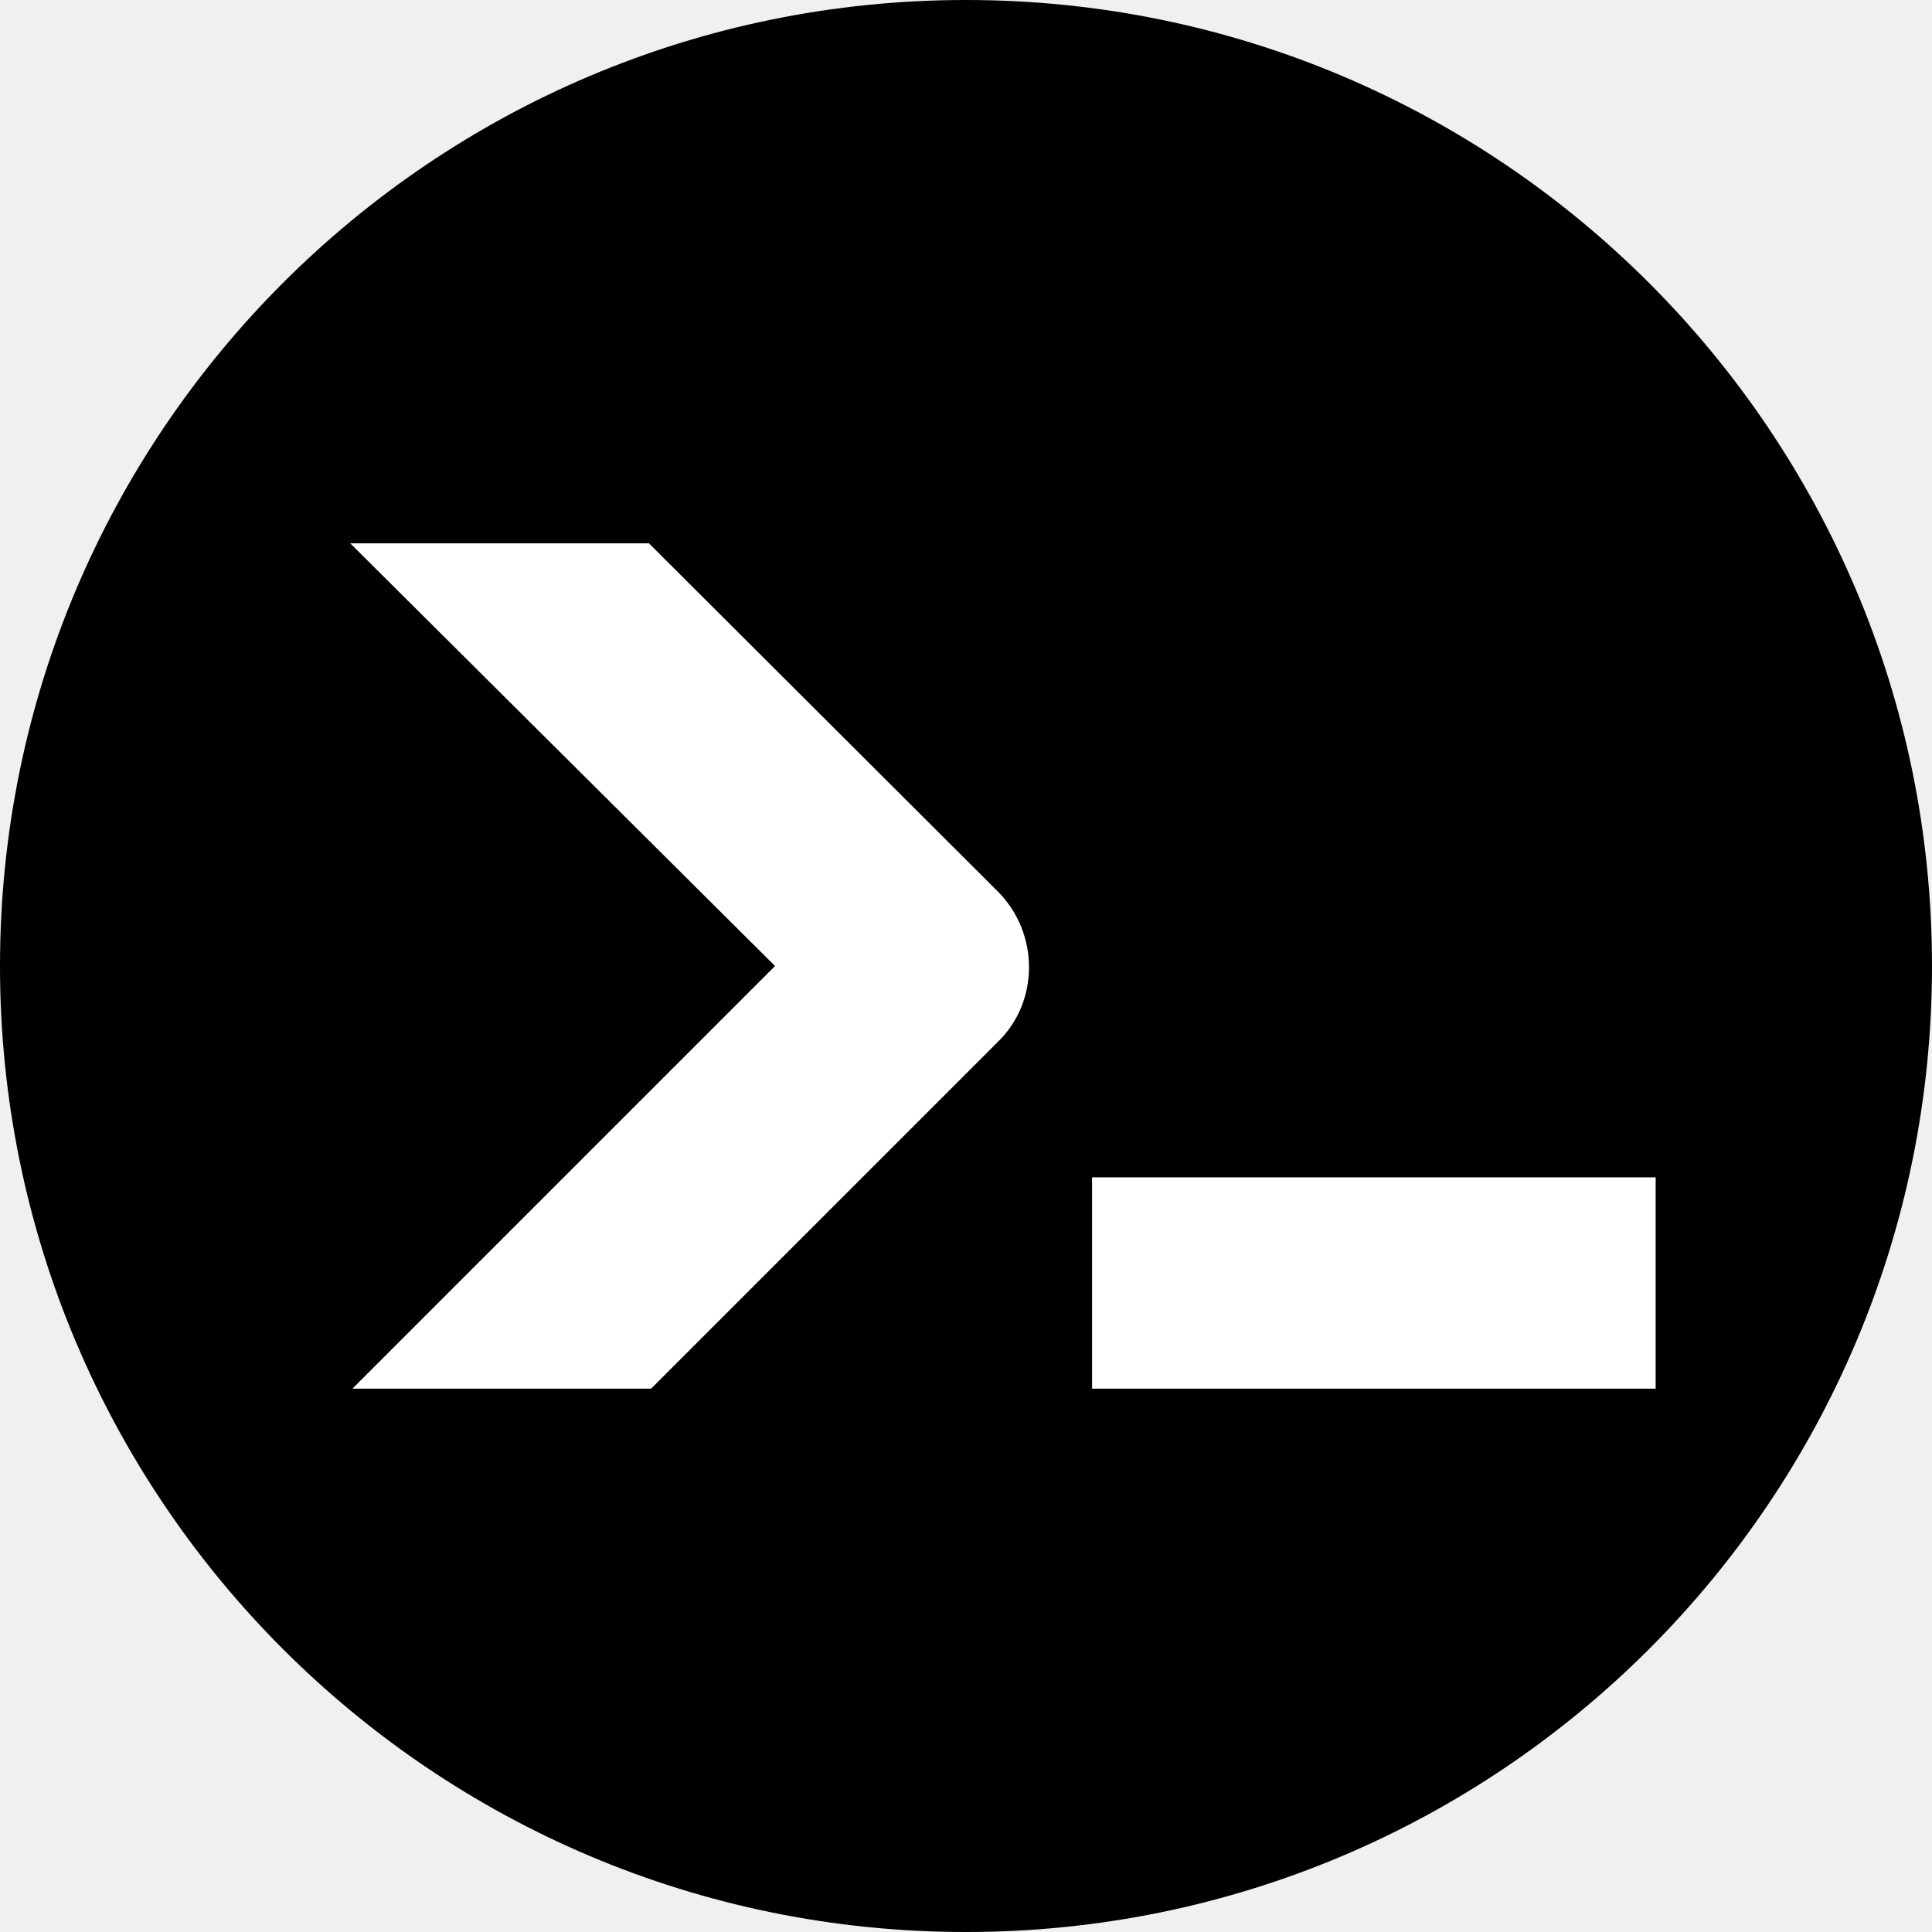
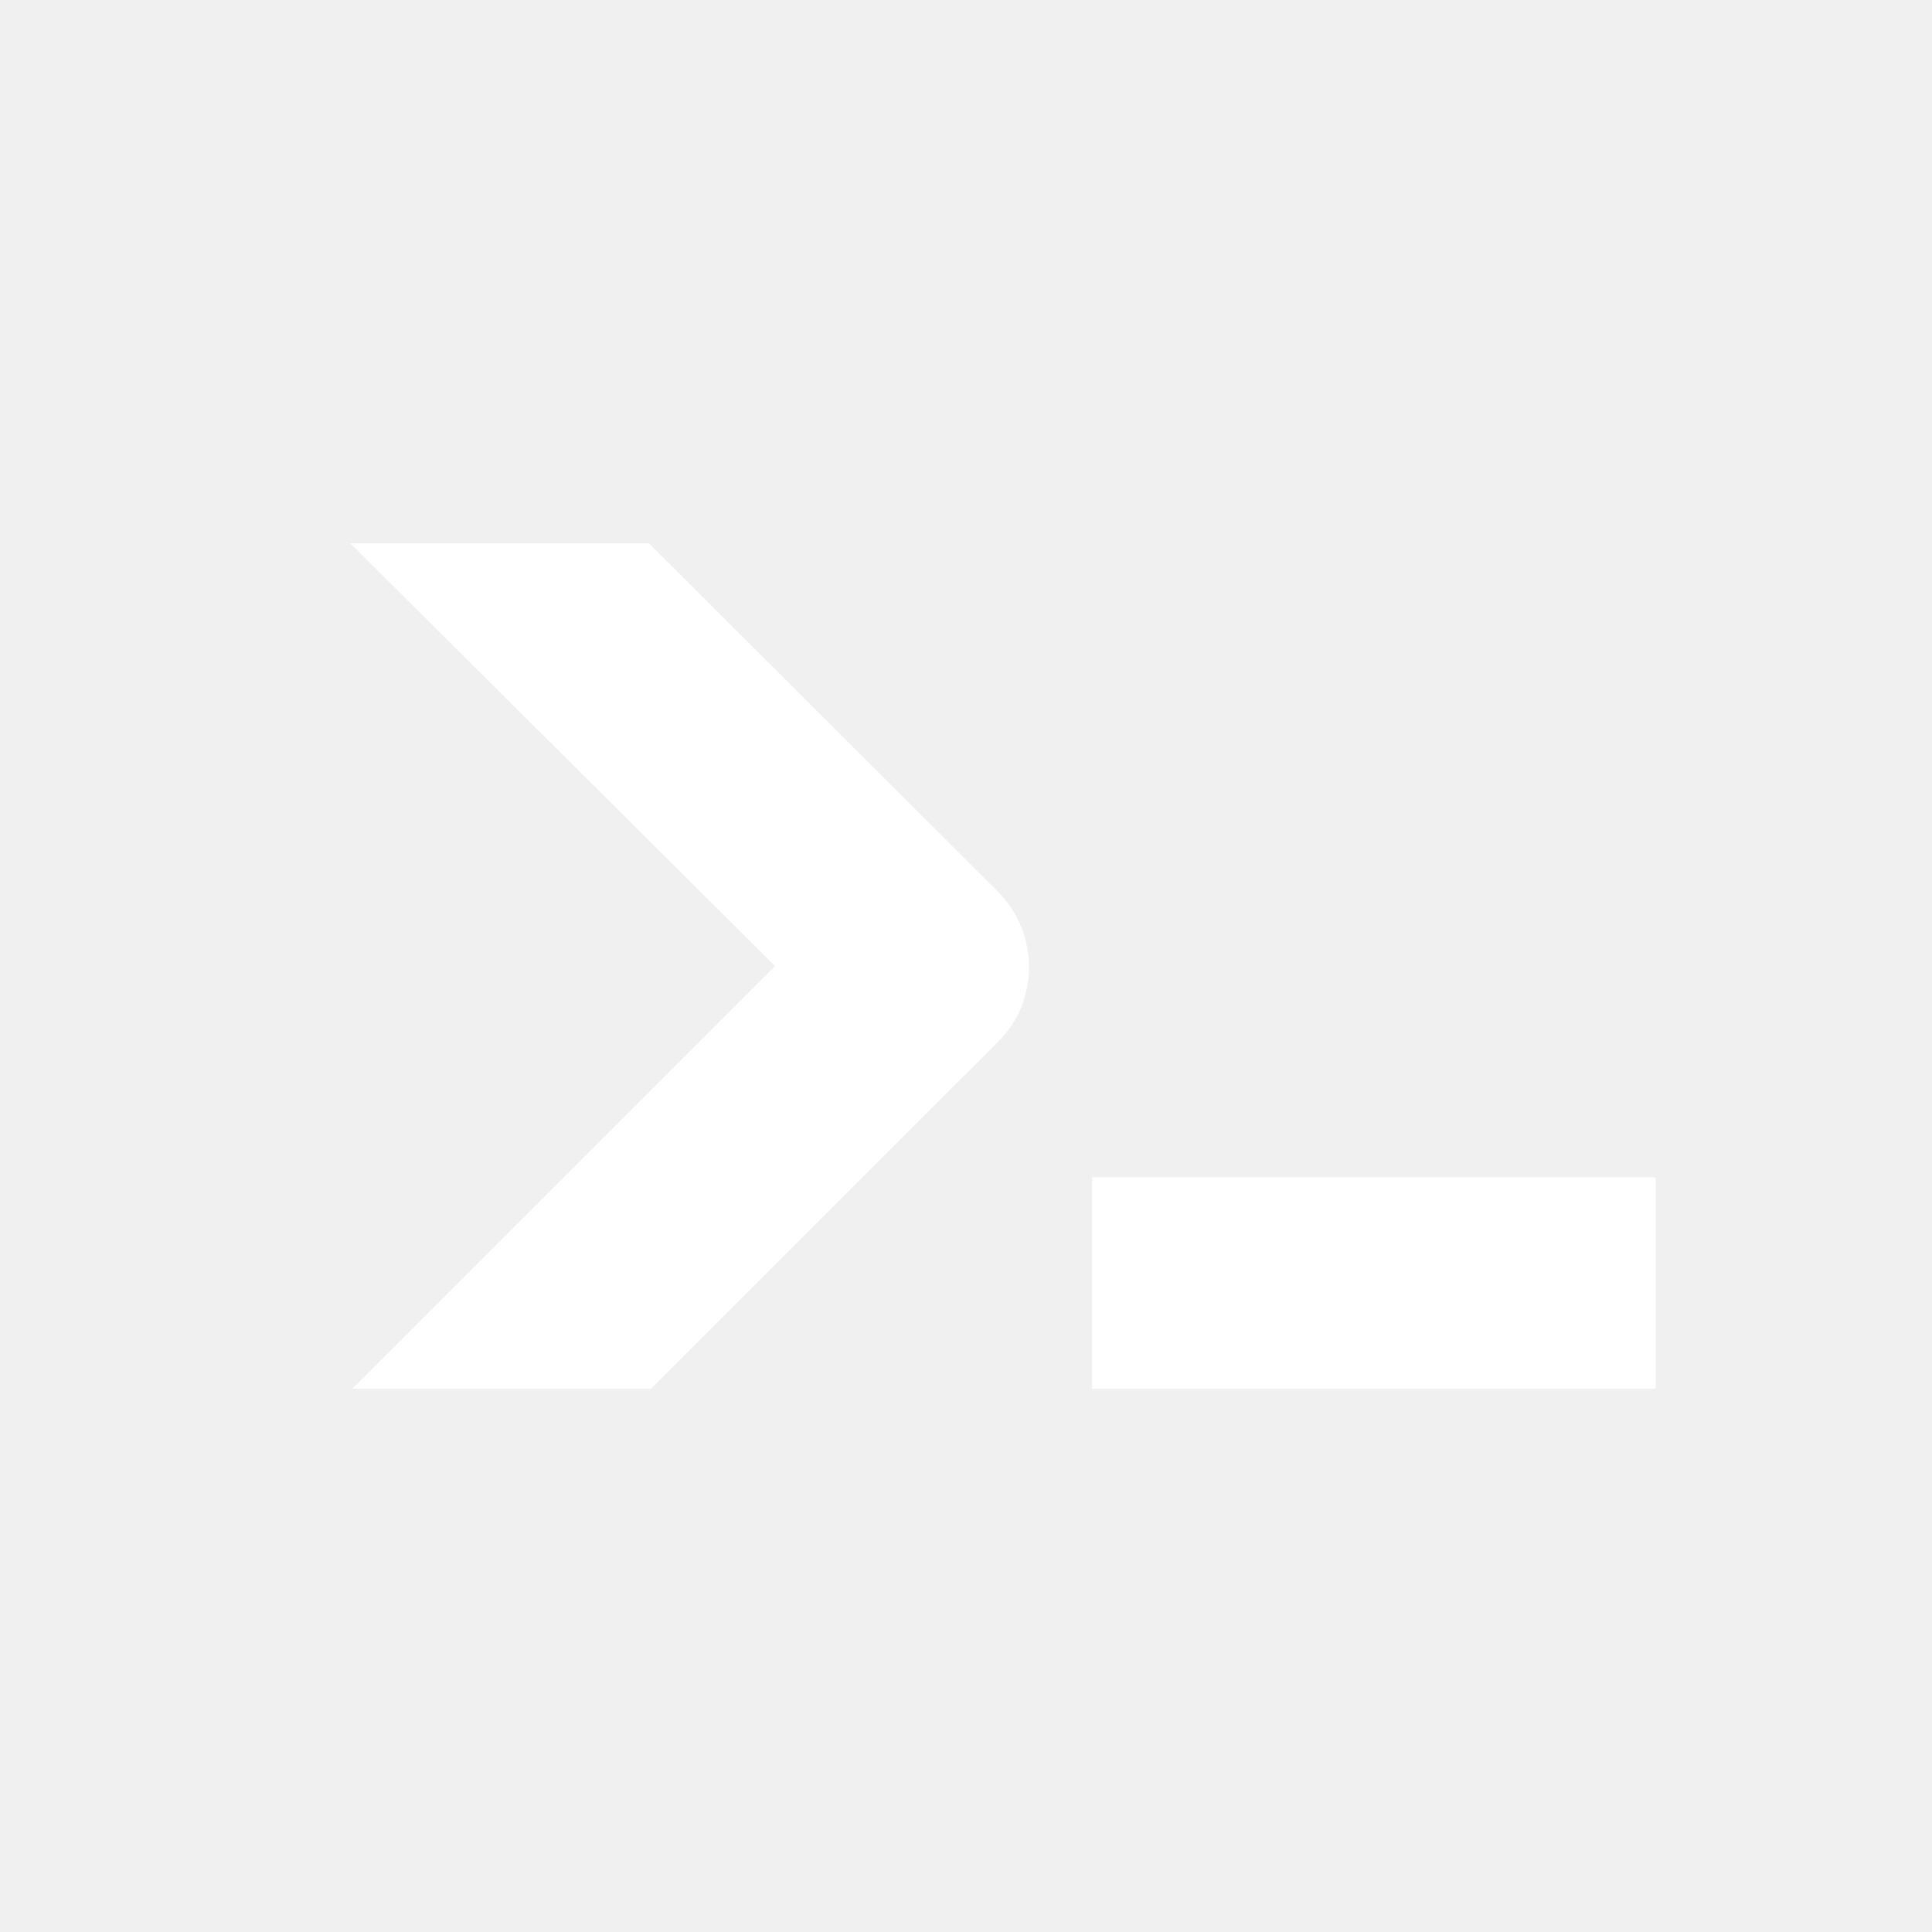
- <svg xmlns="http://www.w3.org/2000/svg" id="svg2" viewBox="0 0 128 128" height="128" width="128" version="1.1">
+ <svg xmlns="http://www.w3.org/2000/svg" version="1.1" width="128" height="128" viewBox="0 0 128 128" id="svg2">
  <defs id="defs8">
-     <clipPath clipPathUnits="userSpaceOnUse" id="clipPath4181">
-       <path style="opacity:0.8;fill:#ffffff;fill-opacity:1;fill-rule:nonzero;stroke:none;stroke-width:1;stroke-linecap:round;stroke-linejoin:round;stroke-miterlimit:4;stroke-dasharray:none;stroke-dashoffset:0;stroke-opacity:1" d="m -746.428,330.648 a 176.429,176.429 0 0 0 -163.098,109.355 176.429,176.429 0 0 0 163.098,109.502 176.429,176.429 0 0 0 163.096,-109.357 176.429,176.429 0 0 0 -163.096,-109.5 z" id="path4183" />
+     <clipPath id="clipPath4181" clipPathUnits="userSpaceOnUse">
+       <path id="path4183" d="m -746.428,330.648 a 176.429,176.429 0 0 0 -163.098,109.355 176.429,176.429 0 0 0 163.098,109.502 176.429,176.429 0 0 0 163.096,-109.357 176.429,176.429 0 0 0 -163.096,-109.5 z" style="opacity:0.8;fill:#ffffff;fill-opacity:1;fill-rule:nonzero;stroke:none;stroke-width:1;stroke-linecap:round;stroke-linejoin:round;stroke-miterlimit:4;stroke-dasharray:none;stroke-dashoffset:0;stroke-opacity:1" />
    </clipPath>
  </defs>
-   <g transform="matrix(0.5056007,0,0,0.5056008,-65.43379,-32.29246)" id="g972">
-     <path style="fill:#000000;fill-opacity:1;stroke-width:2.377" d="M 256.002,63.869 A 126.582,126.582 0 0 0 129.418,190.449 126.582,126.582 0 0 0 256.002,317.034 126.582,126.582 0 0 0 382.582,190.449 126.582,126.582 0 0 0 256.002,63.869 Z" id="path4187" />
-     <path id="path5340" d="m 272.518,245.84 v -27.694 h 73.851 v 27.694 h -73.851 m -41.541,-55.388 -55.665,-55.388 h 39.141 l 45.788,45.695 c 5.354,5.446 5.354,14.309 0,19.57 l -45.511,45.511 h -39.141 z" style="fill:#ffffff;fill-opacity:1;stroke-width:2.377" />
-   </g>
+   <path style="fill:none;fill-opacity:1;stroke-width:1.202" d="M 64.001,2.0161468e-7 A 64,64 0 0 0 -2.2892569e-7,63.999 64,64 0 0 0 64.001,128 64,64 0 0 0 128,63.999 64,64 0 0 0 64.001,2.0161468e-7 Z" id="path4187" />
+   <path id="path5340" d="M 72.352,92.004 V 78.002 H 109.691 V 92.004 H 72.352 M 51.348,64 23.204,35.996 h 19.79 l 23.15,23.104 c 2.707,2.754 2.707,7.234 0,9.895 L 43.134,92.004 H 23.344 Z" style="fill:#ffffff;fill-opacity:1;stroke-width:1.202" />
</svg>
